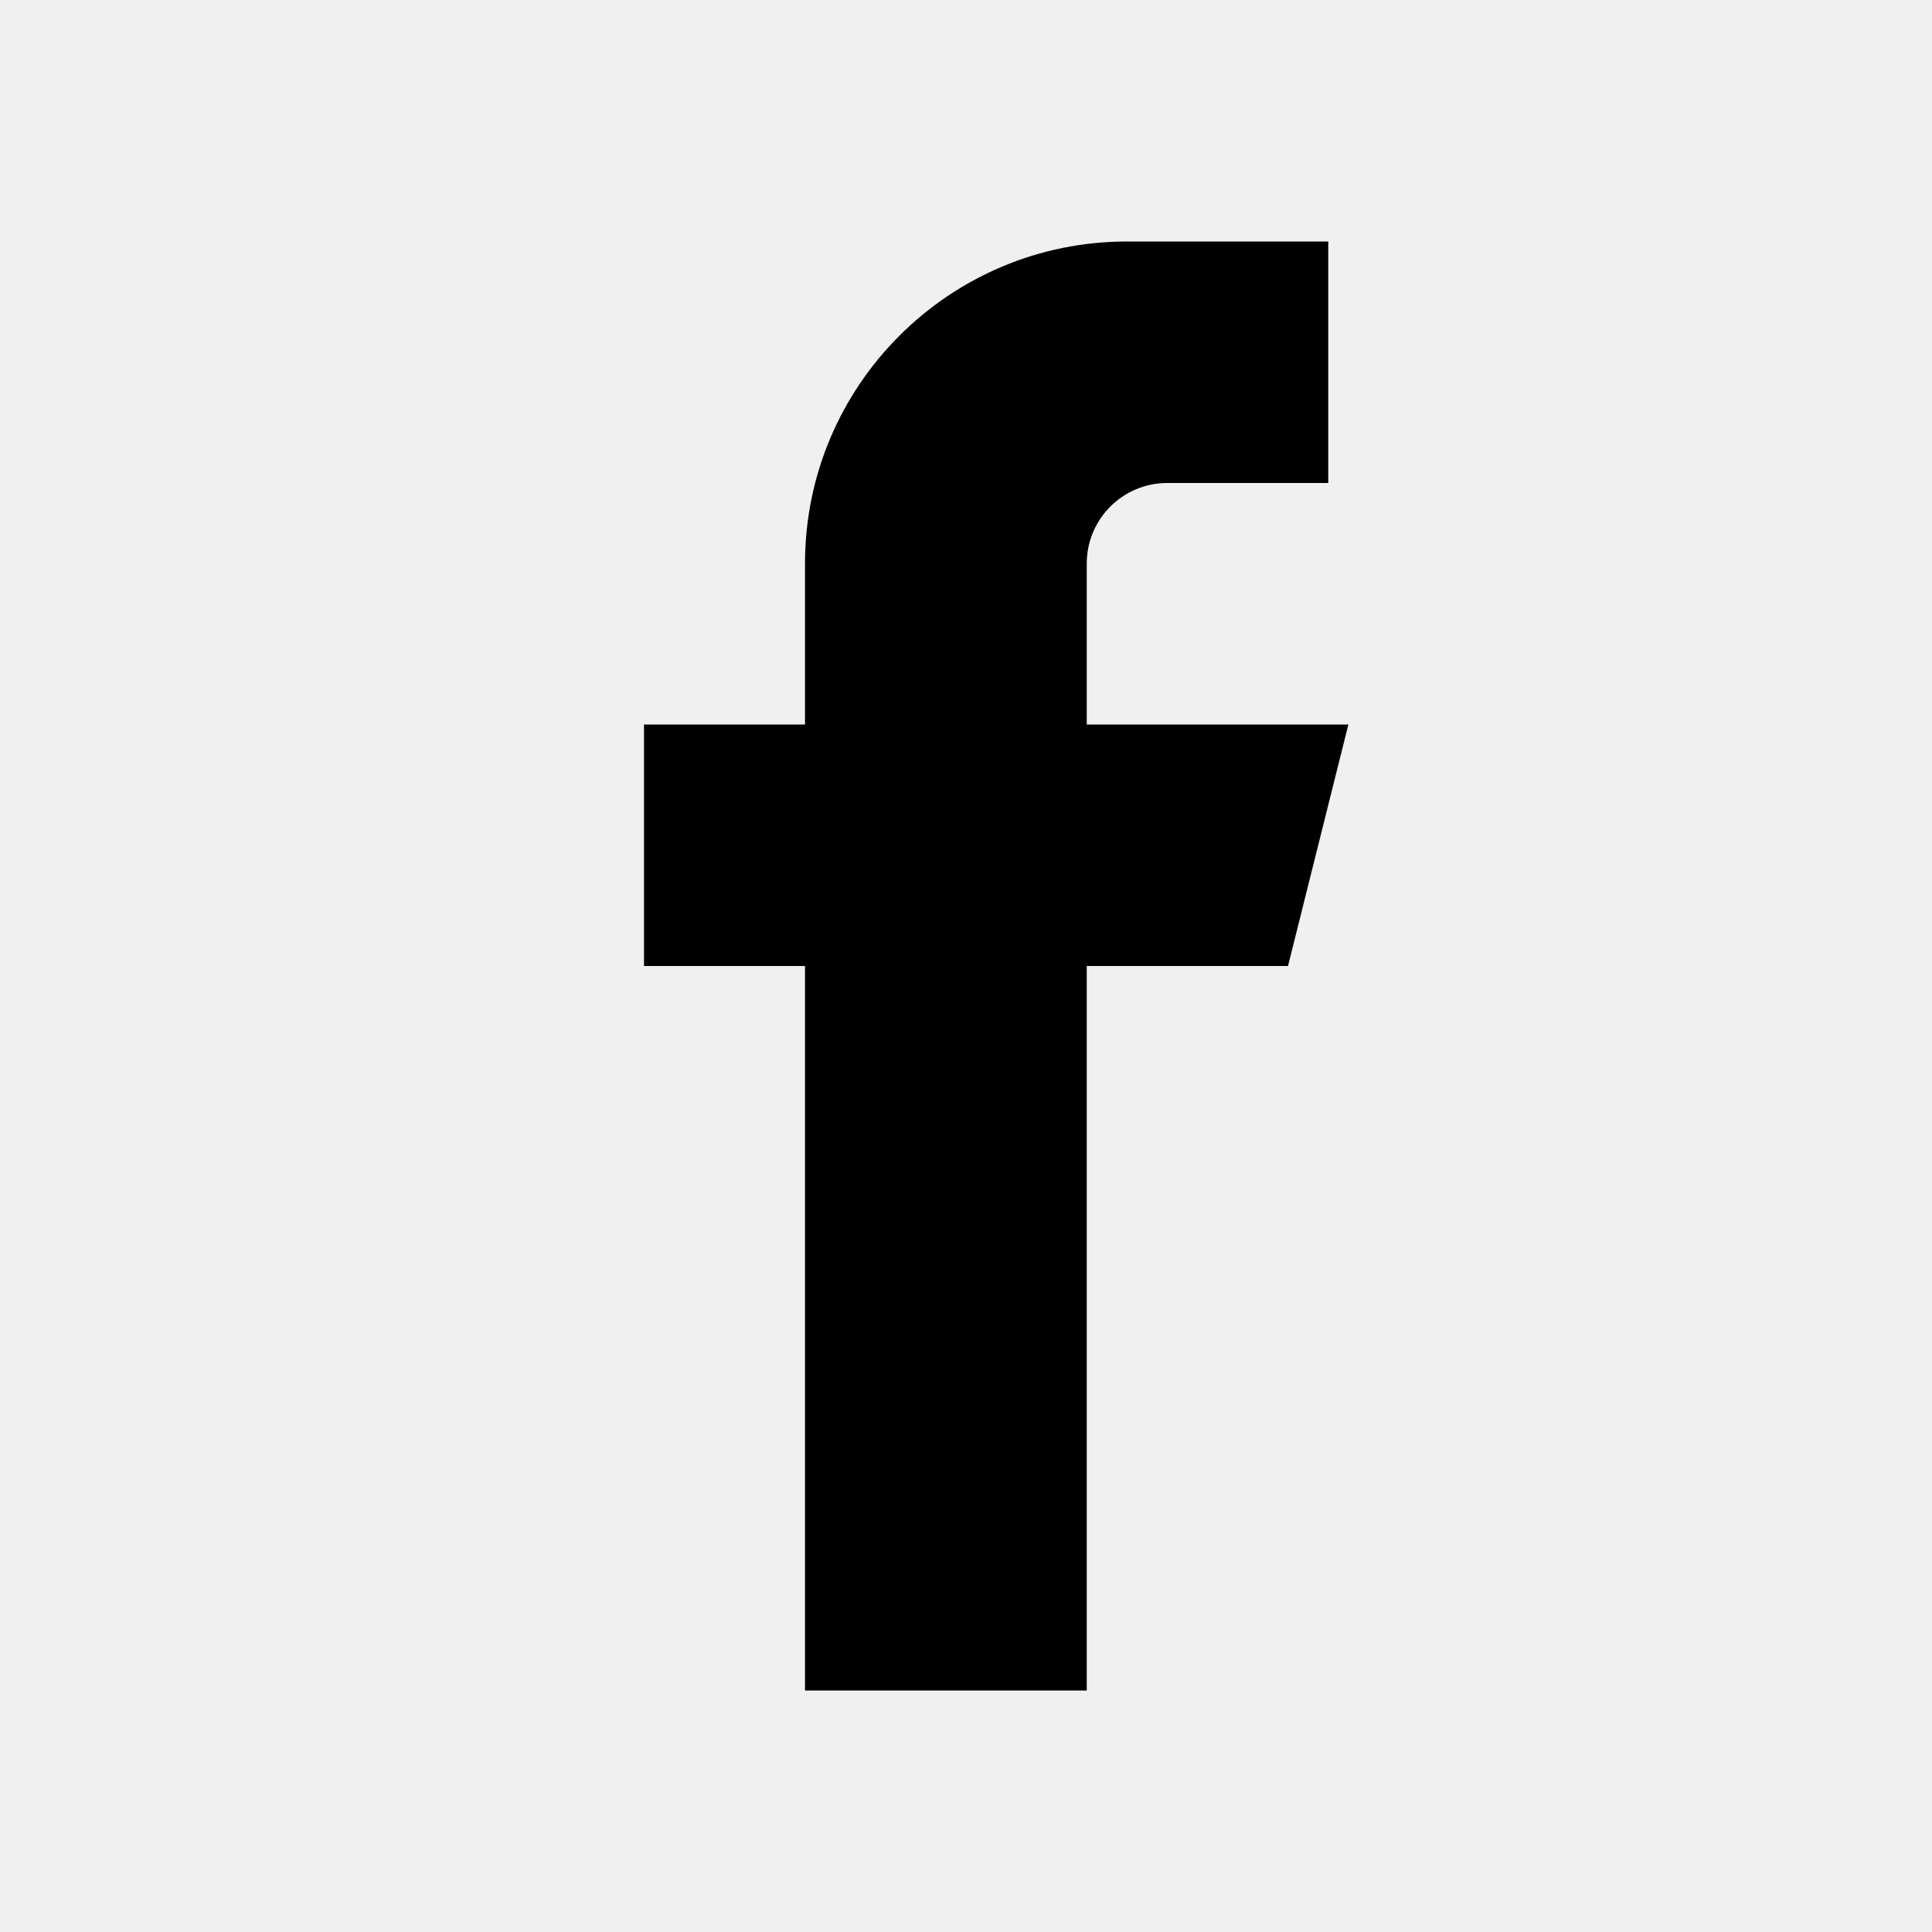
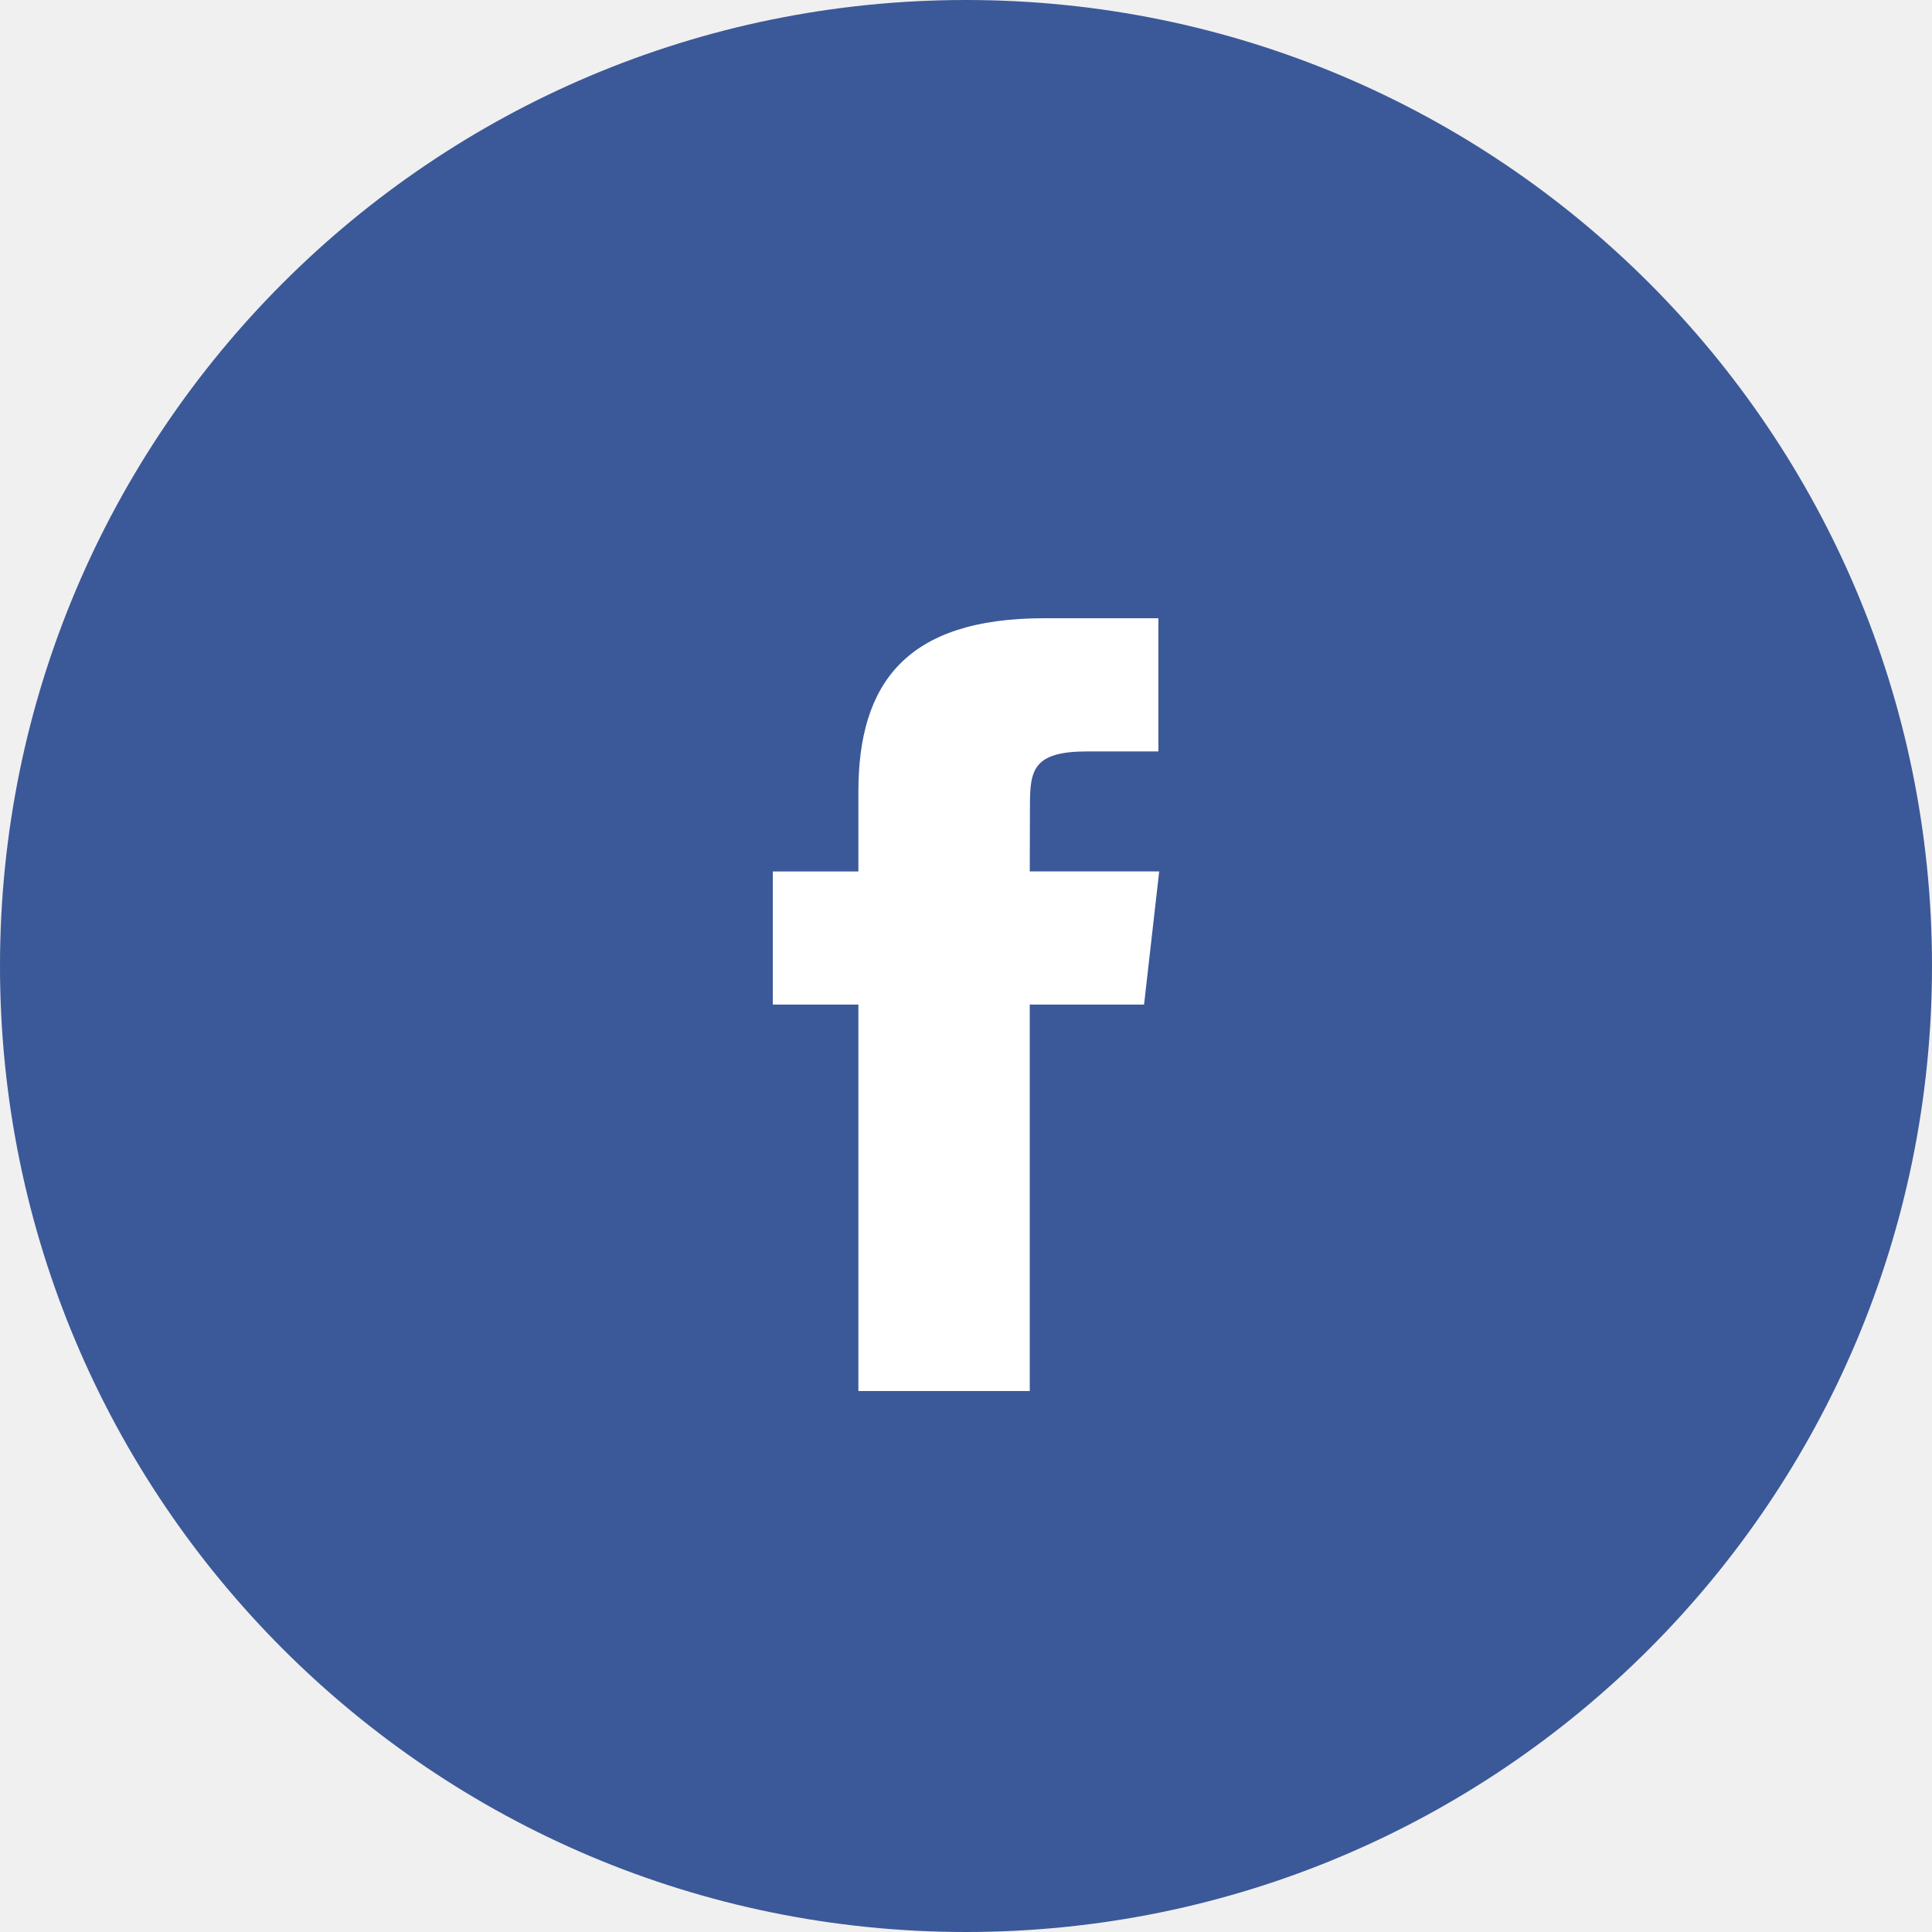
- <svg xmlns="http://www.w3.org/2000/svg" data-name="Layer 21" height="24" id="Layer_21" viewBox="0 0 24 24" width="24">
-   <path d="M16.75,9H13.5V7a1,1,0,0,1,1-1h2V3H14a4,4,0,0,0-4,4V9H8v3h2v9h3.5V12H16Z" />
+ <svg xmlns="http://www.w3.org/2000/svg" width="50" height="50" viewBox="0 0 50 50">
+   <g fill="none" fill-rule="evenodd">
+     <rect width="50" height="50" fill="#3B5998" rx="25" />
+     <path fill="#FFFFFF" d="M26.65,36 L26.65,25.999 L29.608,25.999 L30,22.552 L26.65,22.552 L26.655,20.827 C26.655,19.928 26.746,19.447 28.13,19.447 L29.979,19.447 L29.979,16 L27.02,16 C23.466,16 22.215,17.672 22.215,20.484 L22.215,22.553 L20,22.553 L20,25.999 L22.215,25.999 L22.215,36 L26.65,36 L26.65,36 Z" />
+   </g>
</svg>
